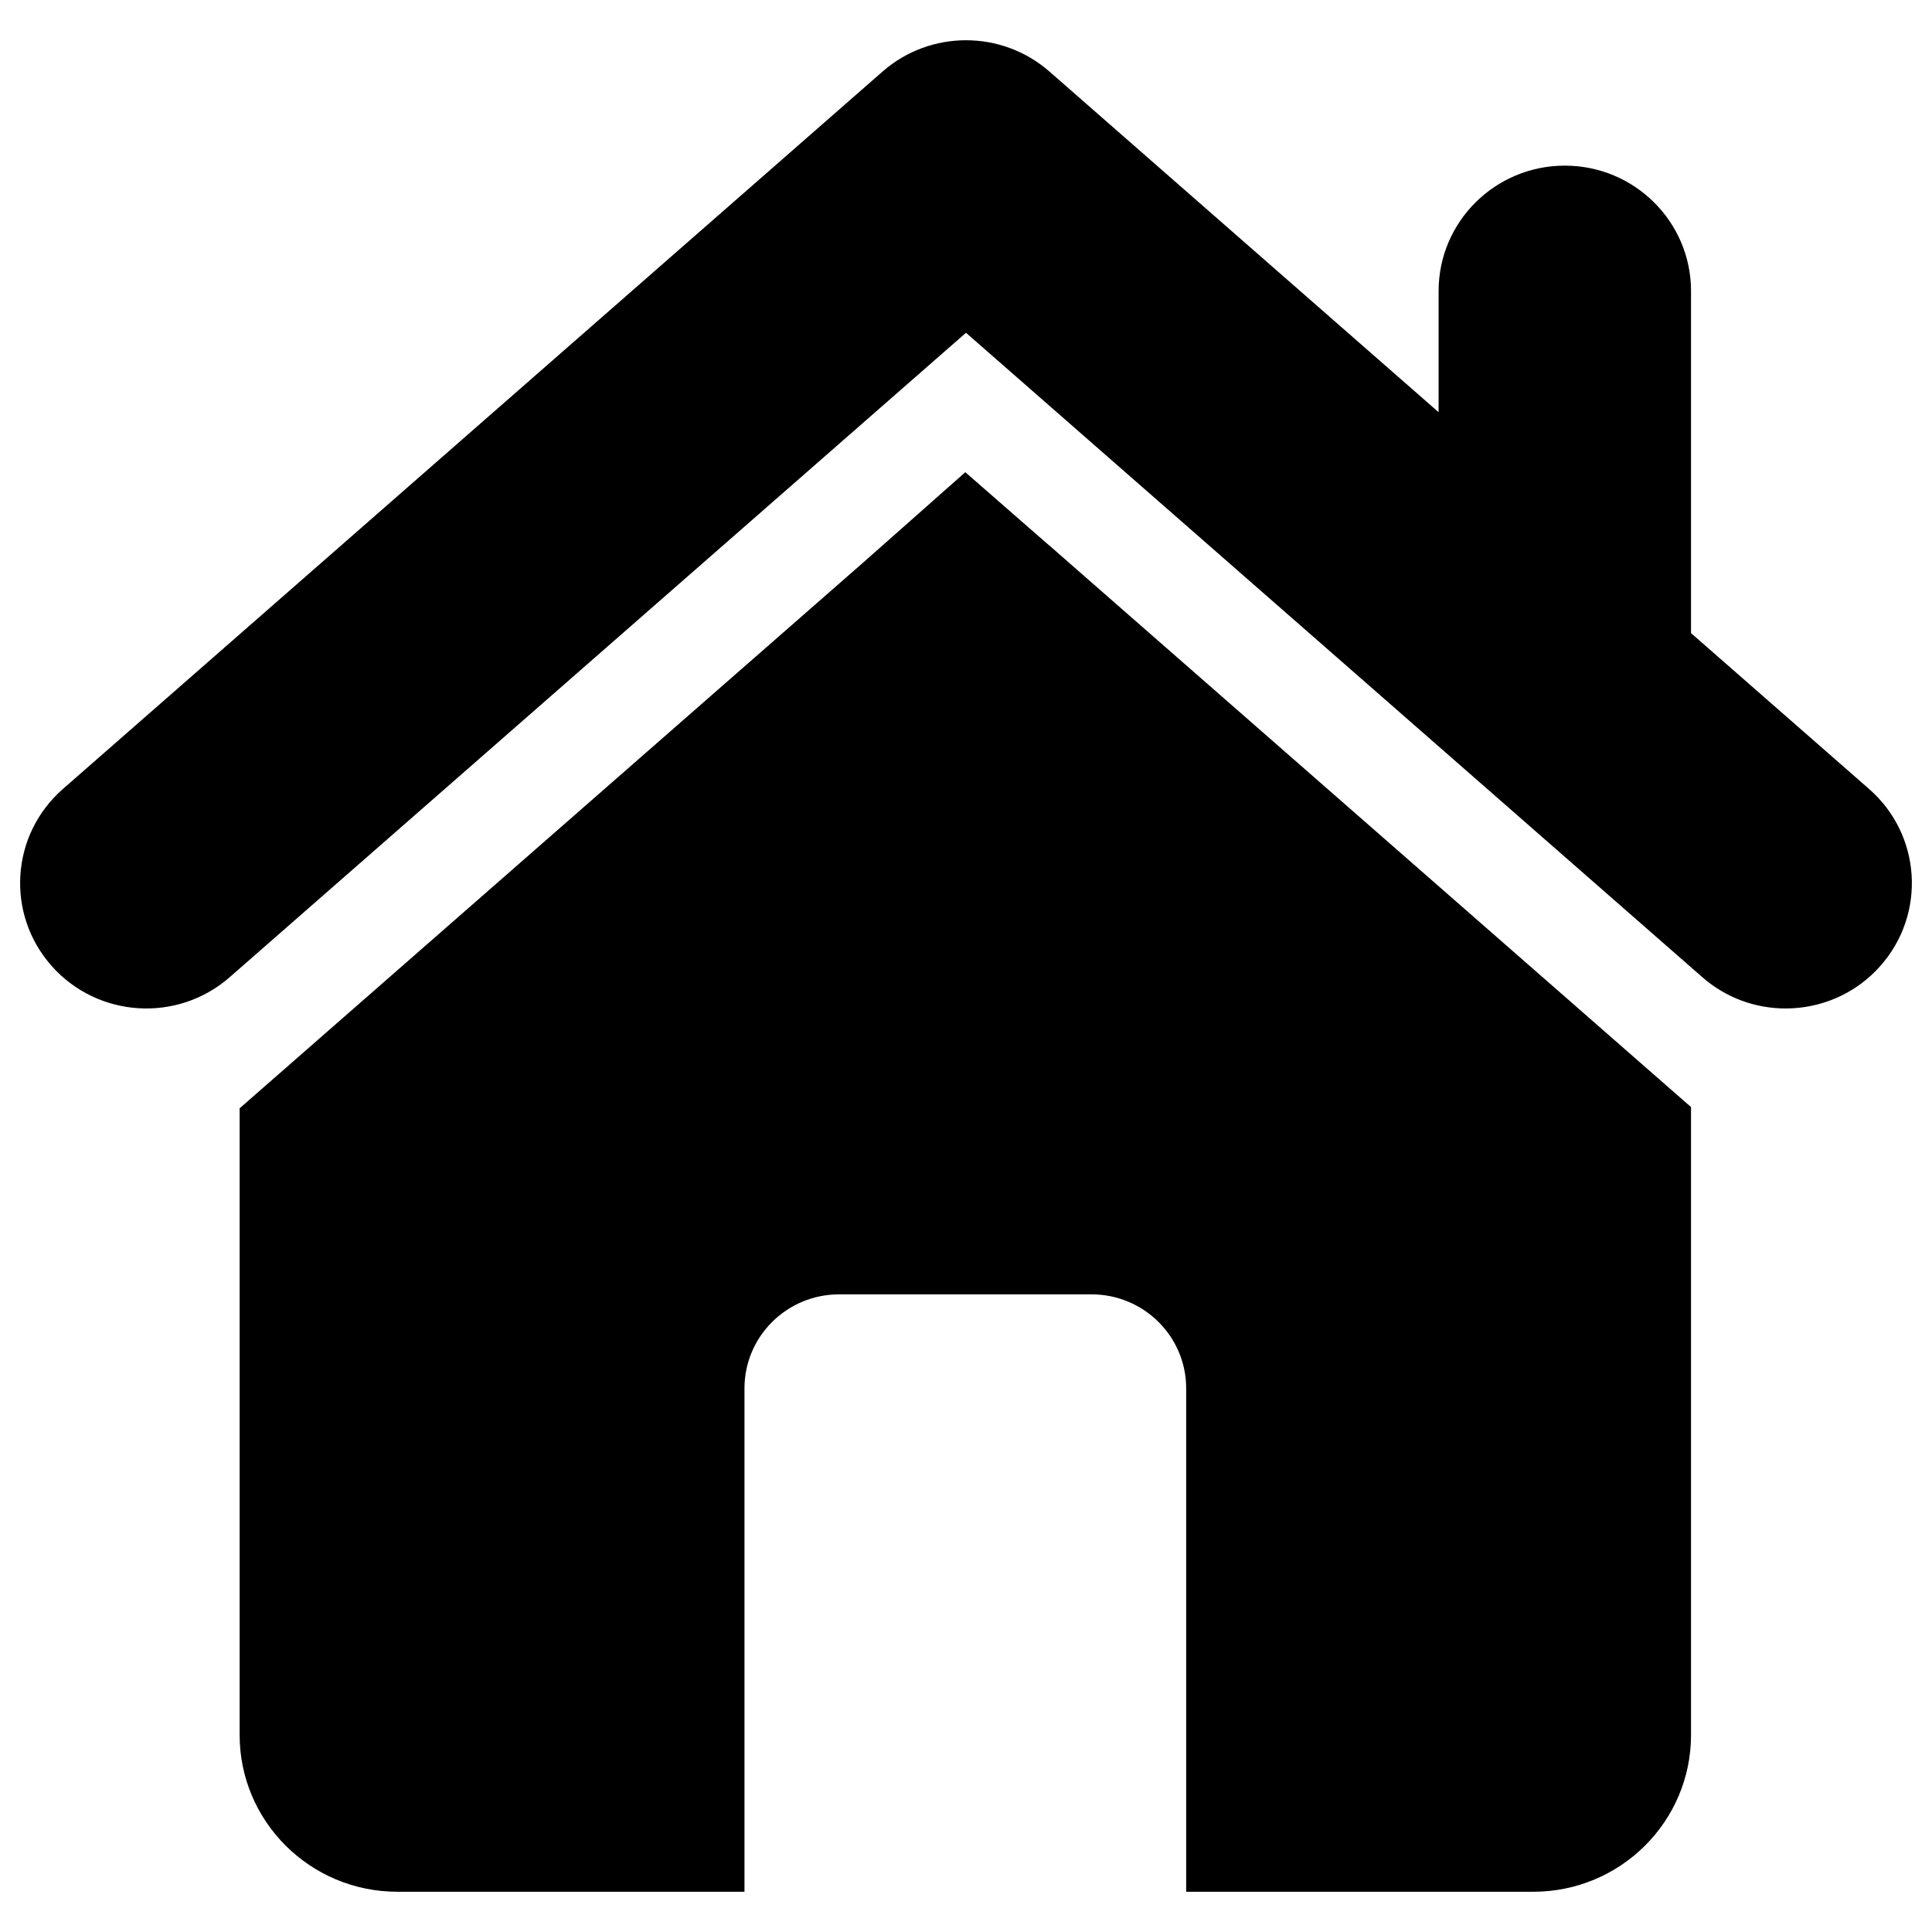
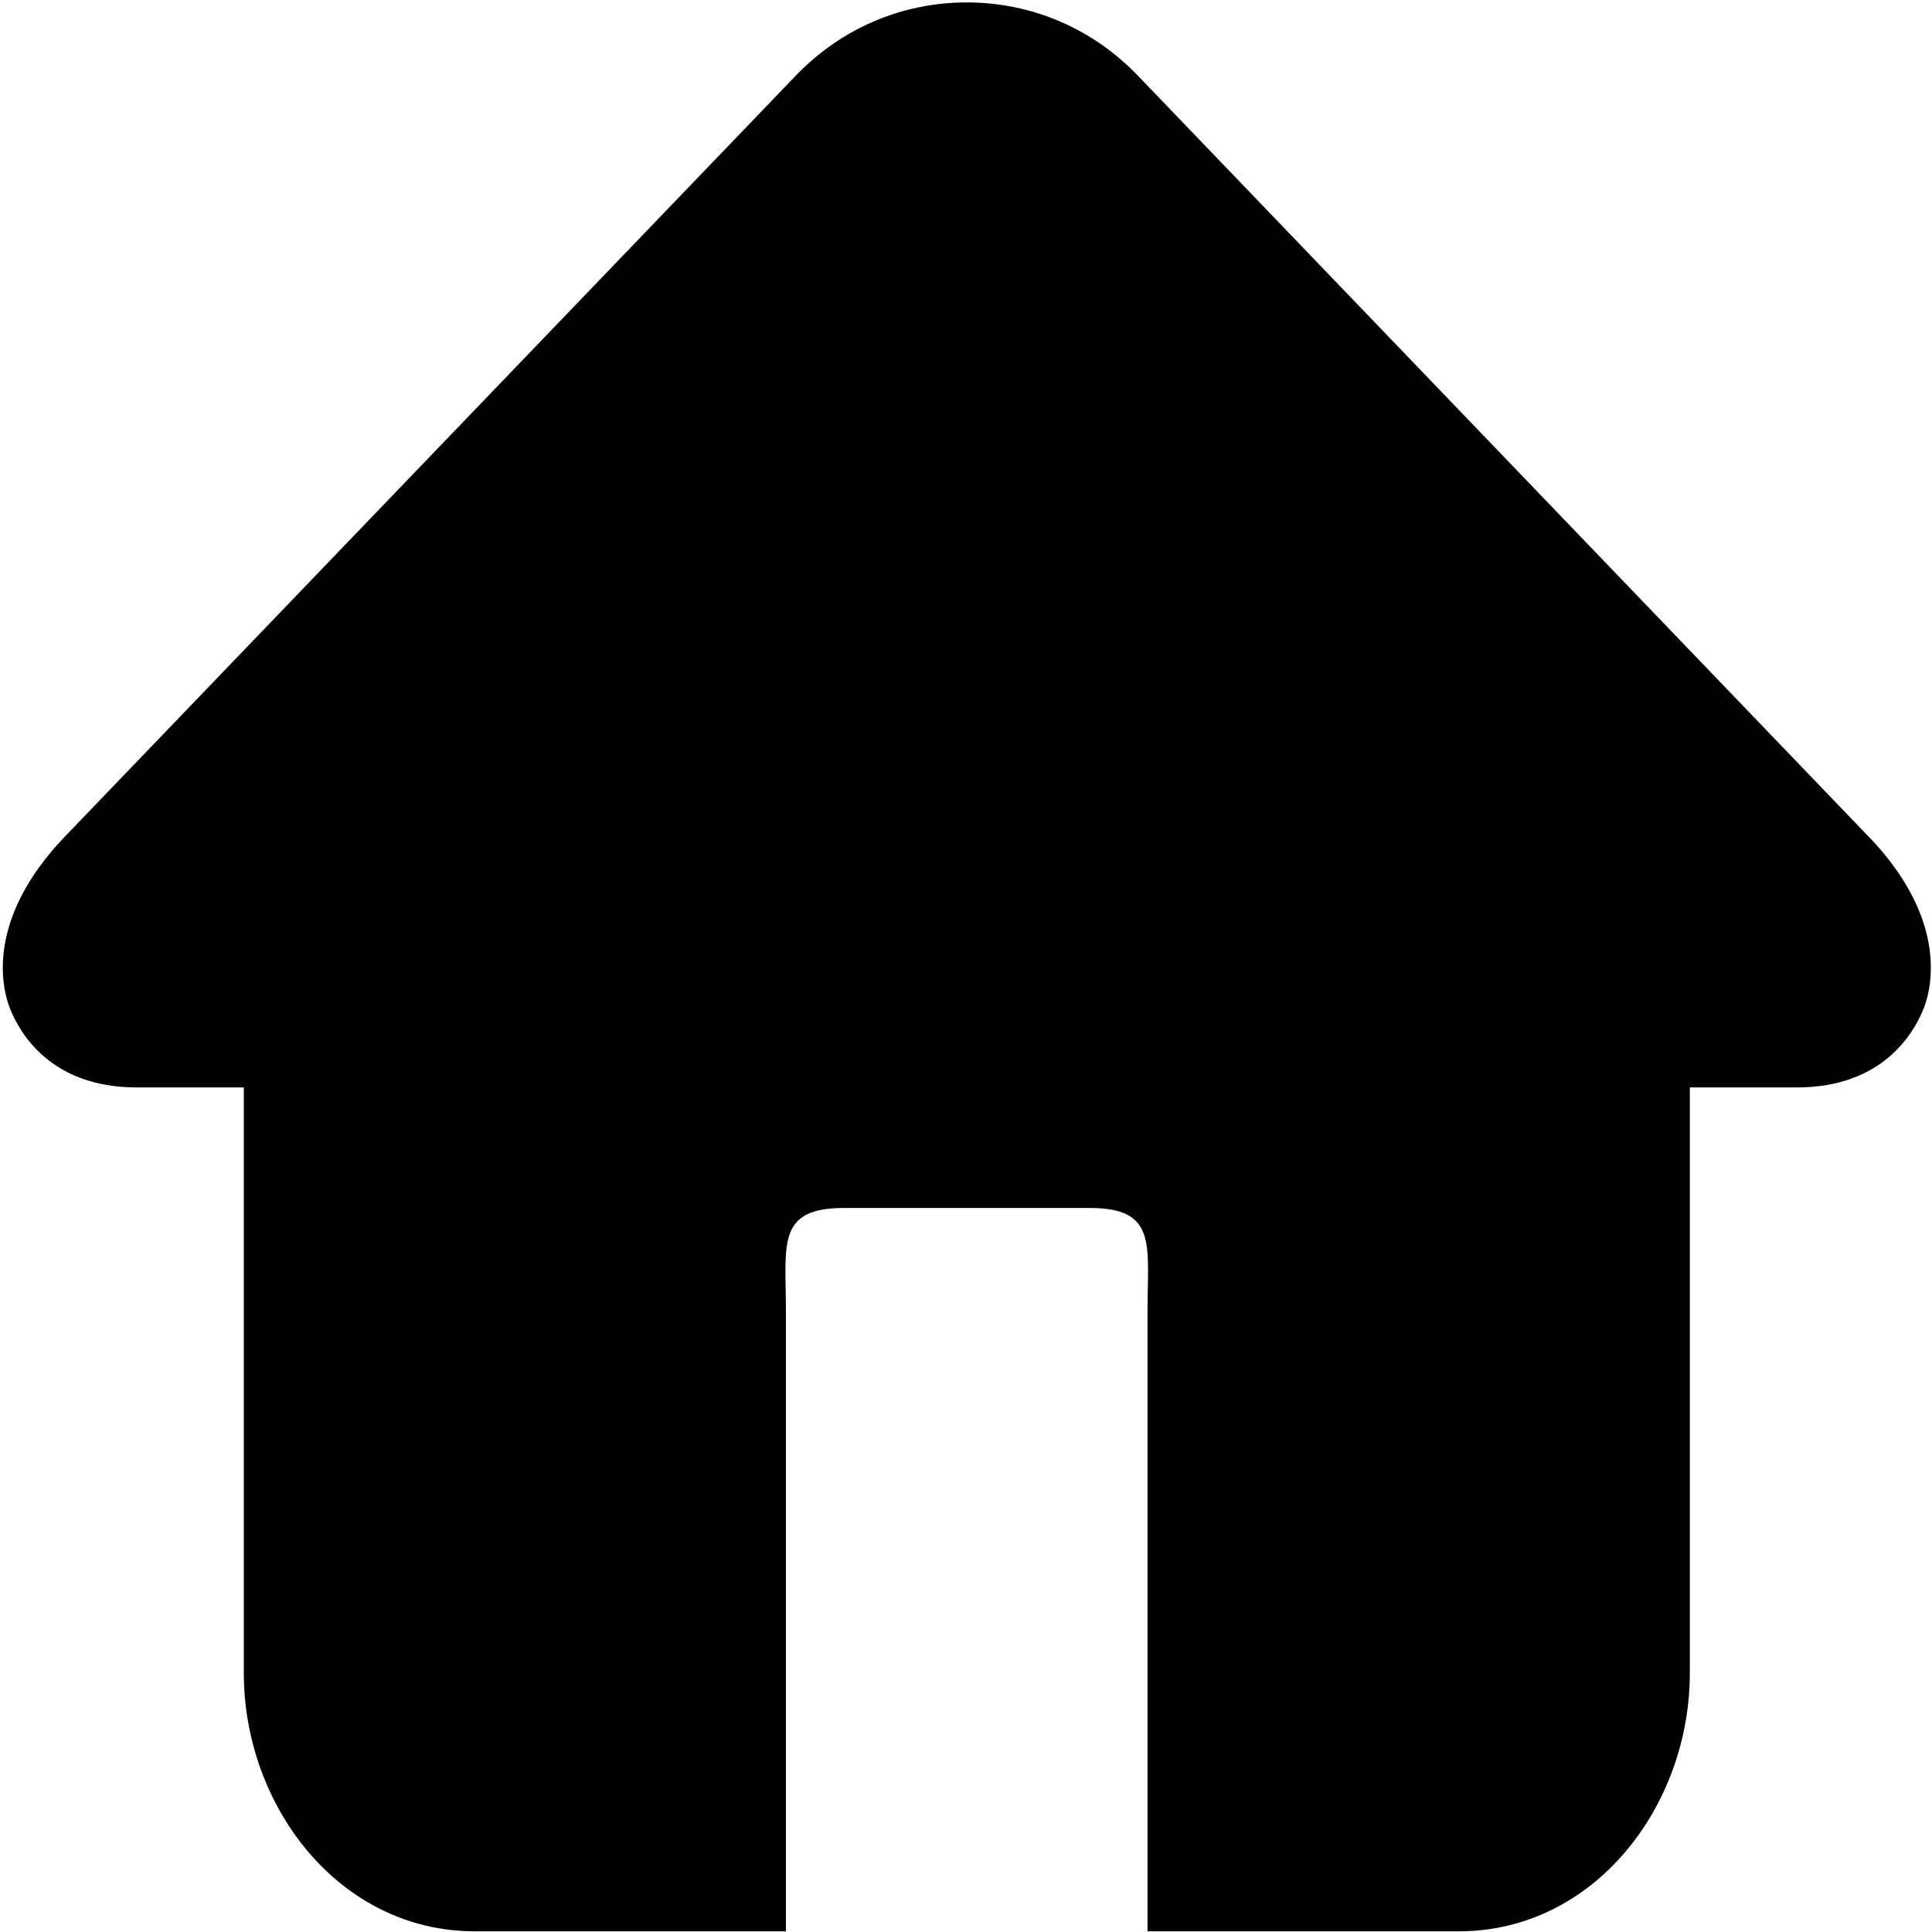
<svg xmlns="http://www.w3.org/2000/svg" class="icon" viewBox="0 0 1024 1024" width="48" height="48">
-   <defs>
-     <style>*{user-select:text!important}</style>
-   </defs>
-   <path d="M577.558 307.849l-21.345-18.7c-.063-.062-.186-.124-.28-.187l-44.305-38.689-53.753 47.565L127.01 587.424v332.144c0 45.887 37.455 83.098 83.61 83.098h183.968V735.869c0-27.513 22.448-49.834 50.162-49.834h133.773c27.714 0 50.178 22.321 50.178 49.834v266.798h183.967c46.17 0 83.61-37.212 83.61-83.098V586.772L578.522 308.687l-.964-.84z" />
-   <path d="M990.638 418.164l-94.36-82.6v-181.29c0-36.716-29.953-66.483-66.896-66.483-36.941 0-66.893 29.767-66.893 66.482v64.197L556.213 37.911c-25.291-22.103-63.166-22.103-88.425 0L33.348 418.164c-27.73 24.248-30.402 66.265-5.98 93.808 24.437 27.545 66.692 30.22 94.407 5.938L512 176.377 902.243 517.91c12.707 11.131 28.461 16.6 44.182 16.6 18.549 0 37.004-7.616 50.209-22.538 24.42-27.56 21.749-69.56-5.996-93.808z" />
+   <path d="M990.618 443.648L603.188 40.192C579.122 15.104 546.867 1.28 512.41 1.28c-34.458 0-66.663 13.824-90.727 38.912L34.202 443.597C-5.734 485.325-.614 521.318 6.042 536.32c4.659 10.752 20.53 40.038 66.355 40.038h56.832v310.426c0 70.502 50.534 136.858 122.47 136.858h164.864v-328.55c0-35.226-5.273-54.836 30.72-54.836h130.304c35.994 0 30.618 19.61 30.618 54.835v328.55H773.12c71.936 0 122.522-66.355 122.522-136.857V576.358h56.78c45.824 0 61.748-29.337 66.407-40.038 6.656-15.002 11.776-50.995-28.16-92.672z" />
</svg>
